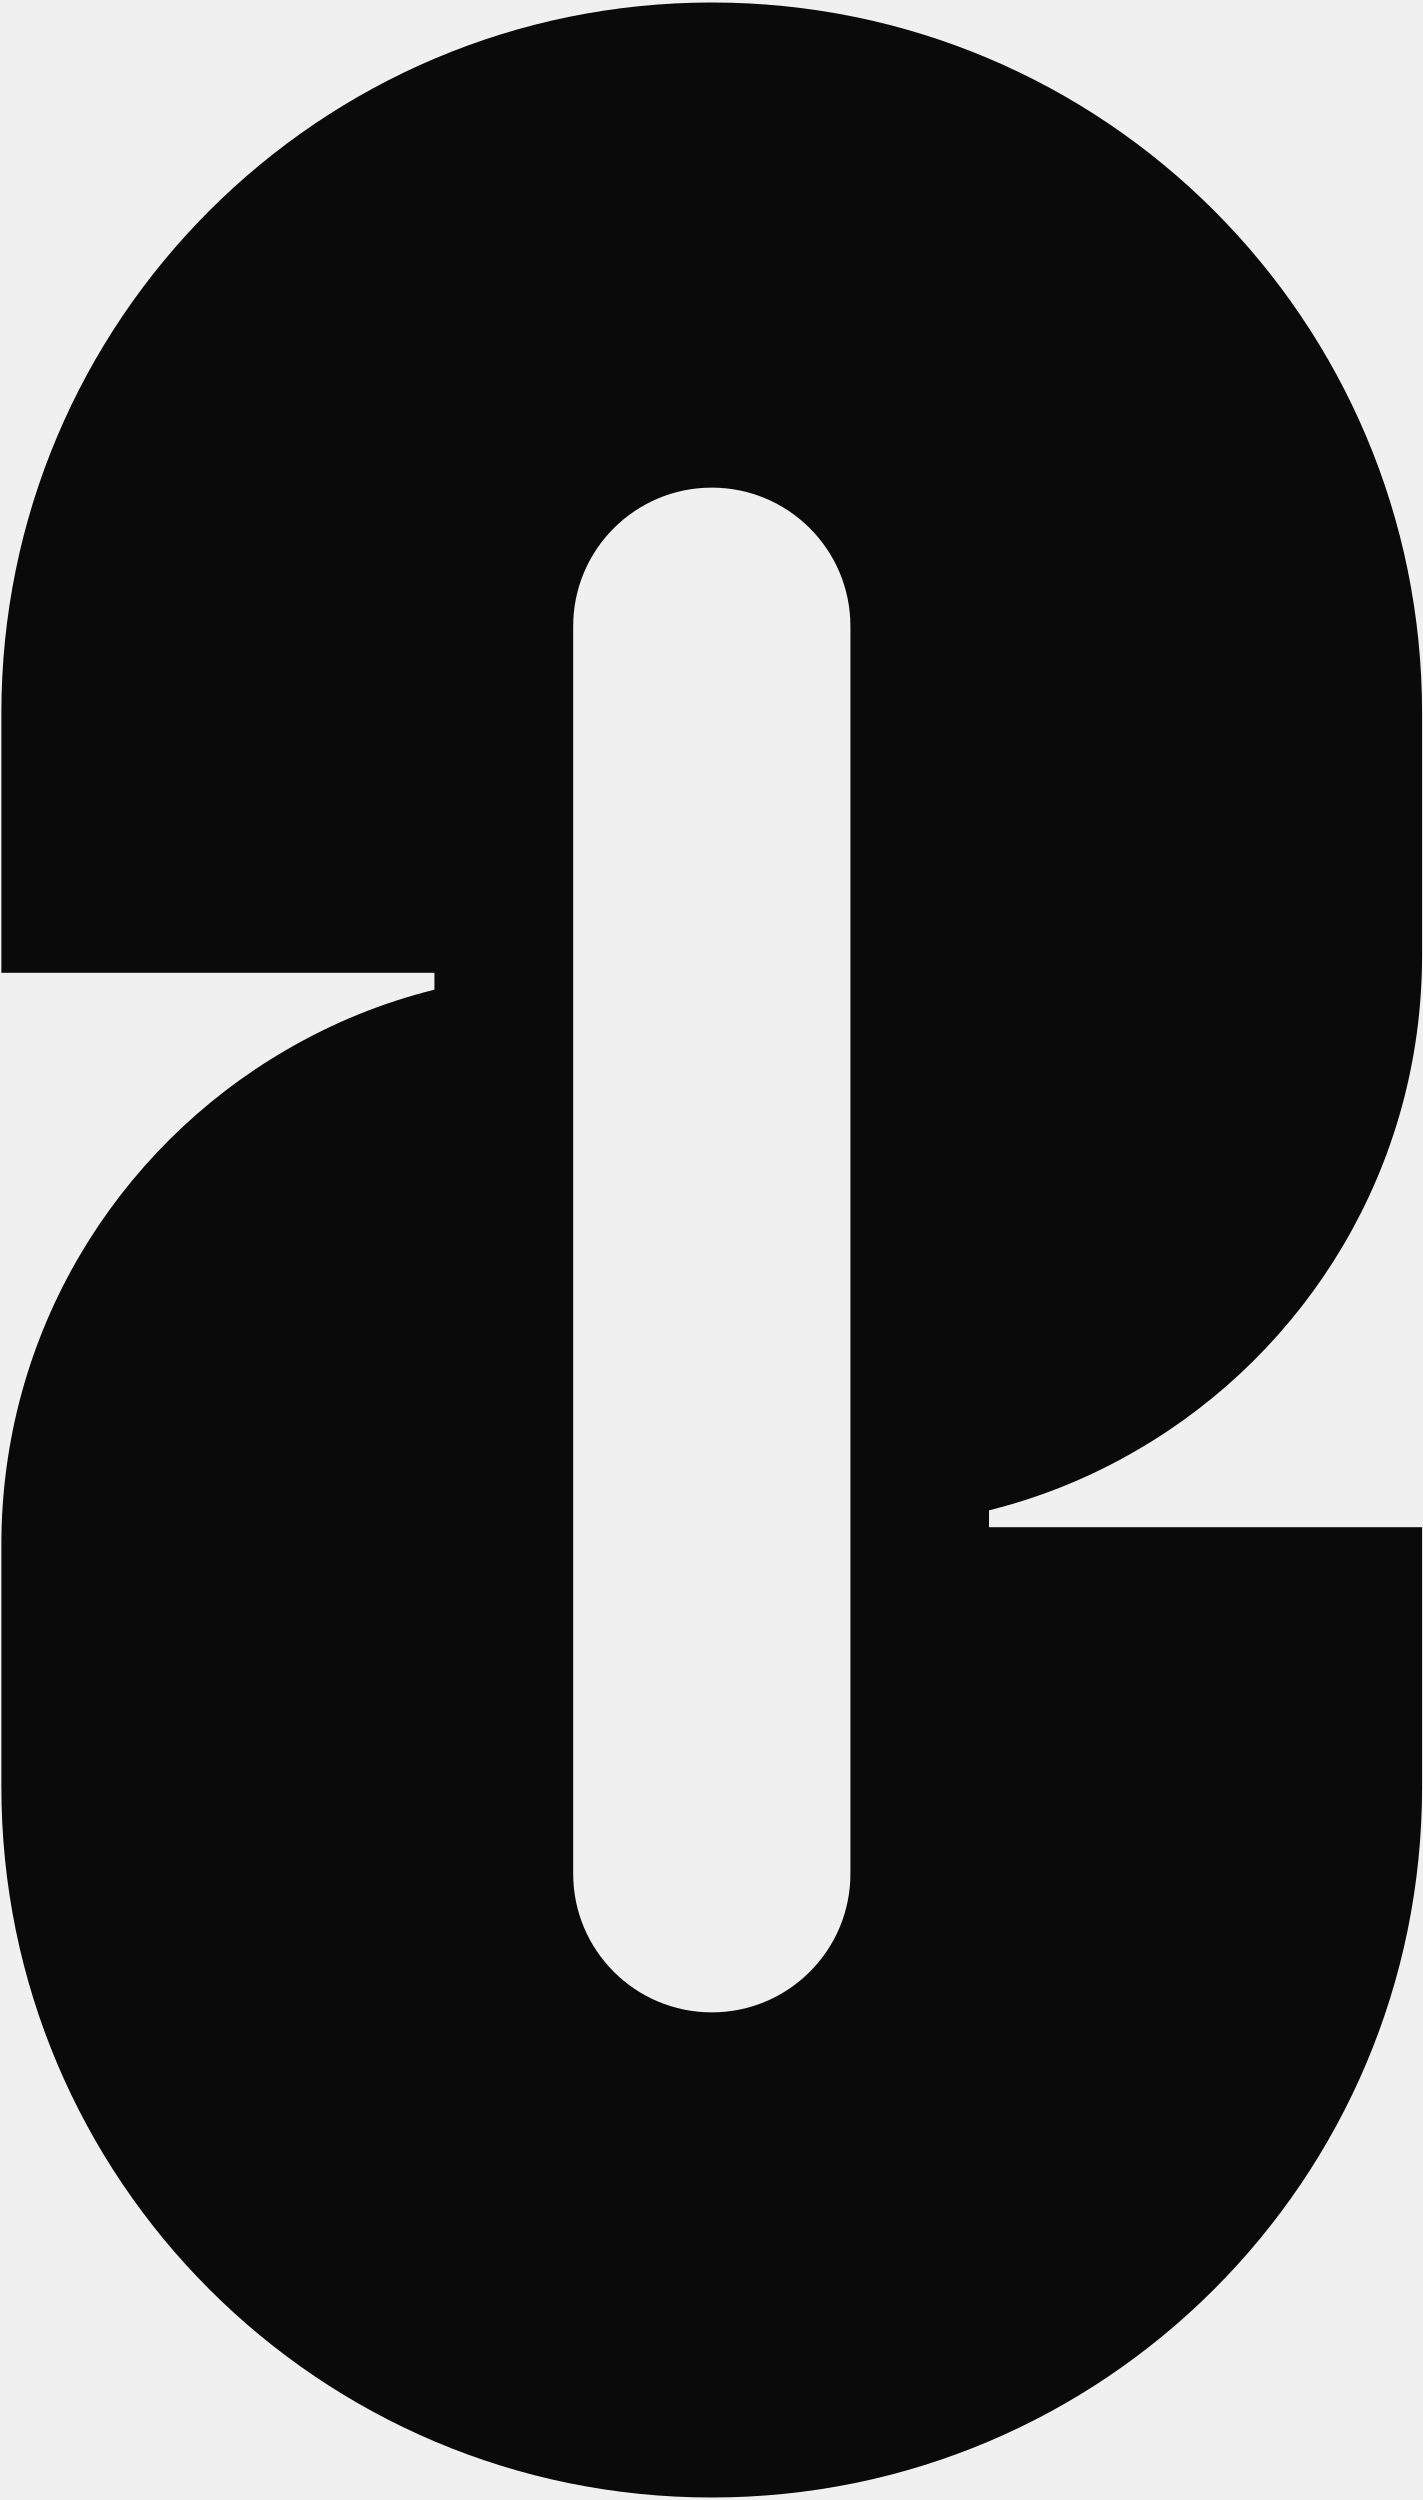
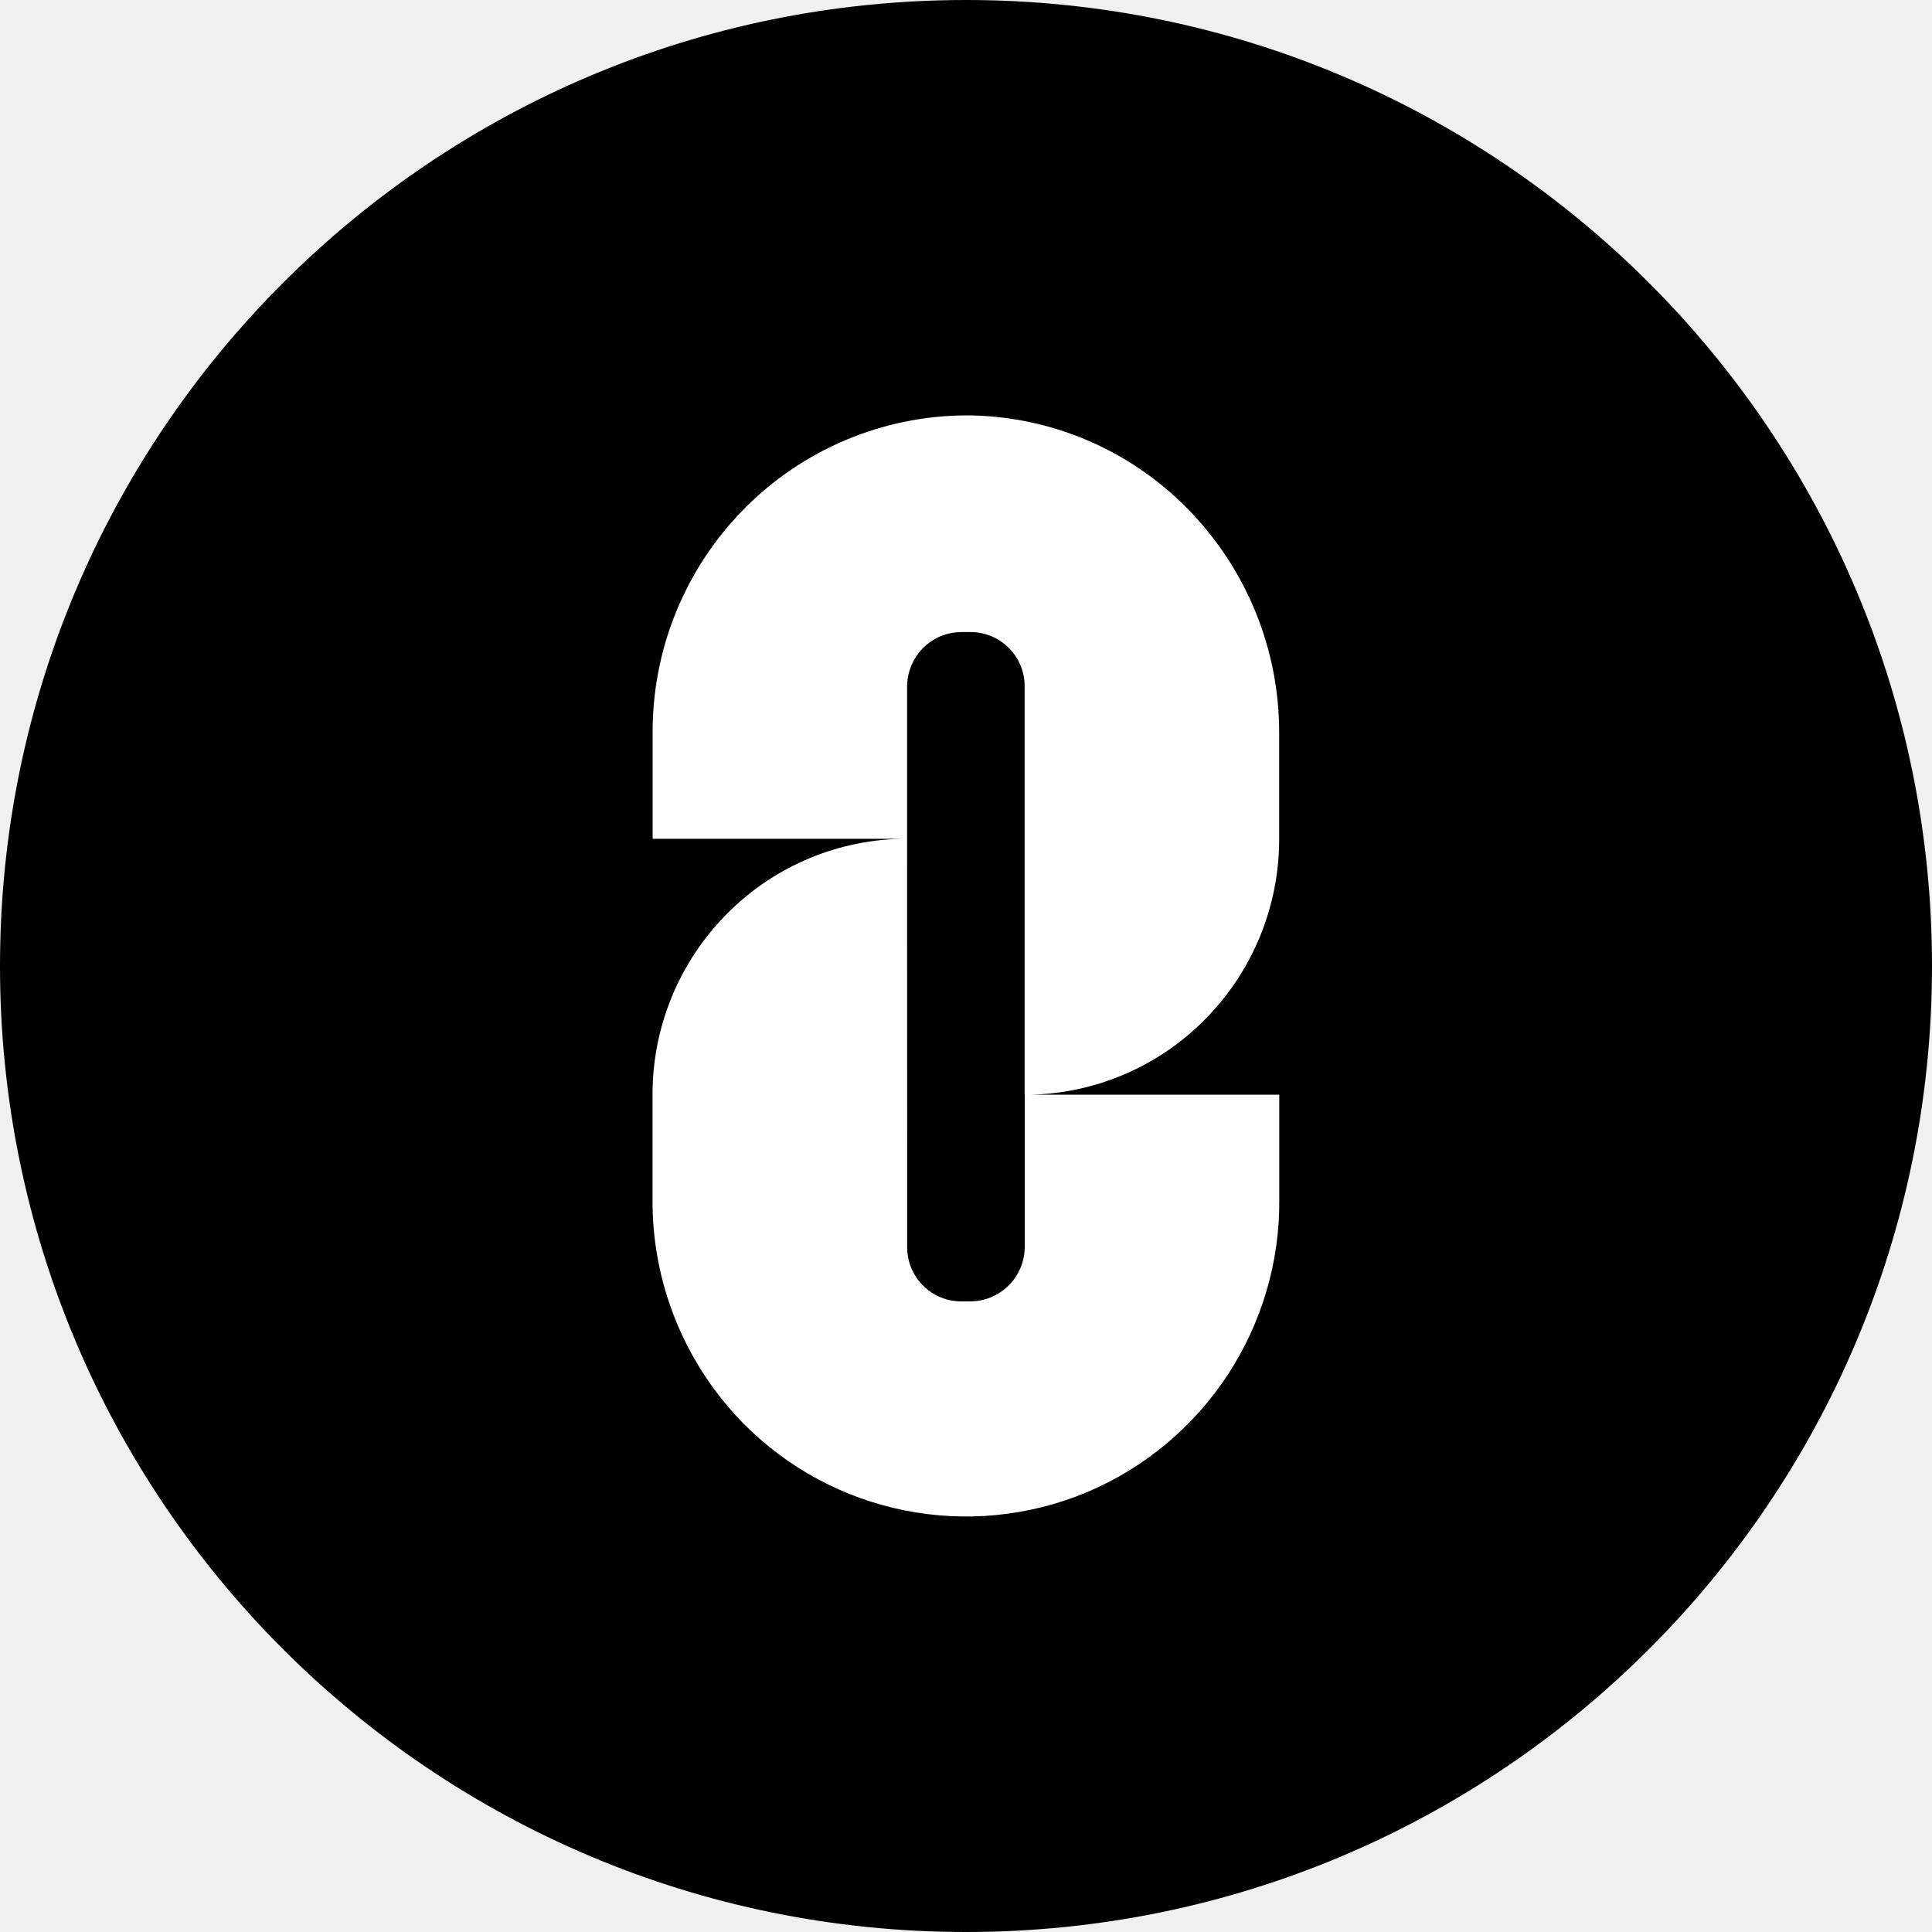
- <svg xmlns="http://www.w3.org/2000/svg" fill="none" viewBox="0 0 285 501">
-   <path fill="#0A0A0A" d="M227.844 290.616c34.169-19.805 57.138-56.789 57.138-99.152v-48.595C284.982 64.249 221.264.5 142.644.5S.275 64.25.275 142.869v52.075h86.782v3.386a112.7 112.7 0 0 0-29.644 12.054C23.244 230.189.275 267.173.275 309.536v48.595C.275 436.75 63.993 500.5 142.613 500.5s142.369-63.75 142.369-142.369v-52.075H198.2v-3.386a112.7 112.7 0 0 0 29.644-12.054M170.422 375.5c0 15.344-12.433 27.778-27.778 27.778s-27.777-12.434-27.777-27.778v-250c0-15.344 12.433-27.778 27.777-27.778s27.778 12.434 27.778 27.778z" />
+ <svg xmlns="http://www.w3.org/2000/svg" fill="none" viewBox="0 0 20 20">
+   <g clip-path="url(#layerzero_svg__a)">
+     <mask id="layerzero_svg__b" width="20" height="20" x="0" y="0" maskUnits="userSpaceOnUse" style="mask-type:luminance">
+       <path fill="#fff" d="M0 0h20v20H0z" />
+     </mask>
+     <g mask="url(#layerzero_svg__b)">
+       <path fill="#000" d="M10 20c5.523 0 10-4.477 10-10S15.523 0 10 0 0 4.477 0 10s4.477 10 10 10" />
+       <path fill="#fff" d="M10 4.3a3.25 3.25 0 0 0-2.301.972 3.28 3.28 0 0 0-.943 2.323v1.088H9.39V7.106a.57.57 0 0 1 .346-.52.6.6 0 0 1 .215-.043h.095a.56.56 0 0 1 .561.563v4.227a2.62 2.62 0 0 0 1.863-.776 2.65 2.65 0 0 0 .772-1.874V7.595a3.3 3.3 0 0 0-.95-2.33A3.22 3.22 0 0 0 9.999 4.3m.047 9.172h-.095a.56.56 0 0 1-.56-.564L9.39 8.683a2.62 2.62 0 0 0-1.863.775 2.65 2.65 0 0 0-.772 1.874v1.073a3.28 3.28 0 0 0 .938 2.328 3.24 3.24 0 0 0 3.557.715 3.26 3.26 0 0 0 1.993-3.043v-1.073h-2.635v1.576a.566.566 0 0 1-.56.564" />
+     </g>
+   </g>
+   <defs>
+     <clipPath id="layerzero_svg__a">
+       <path fill="#fff" d="M0 0h20v20H0z" />
+     </clipPath>
+   </defs>
</svg>
